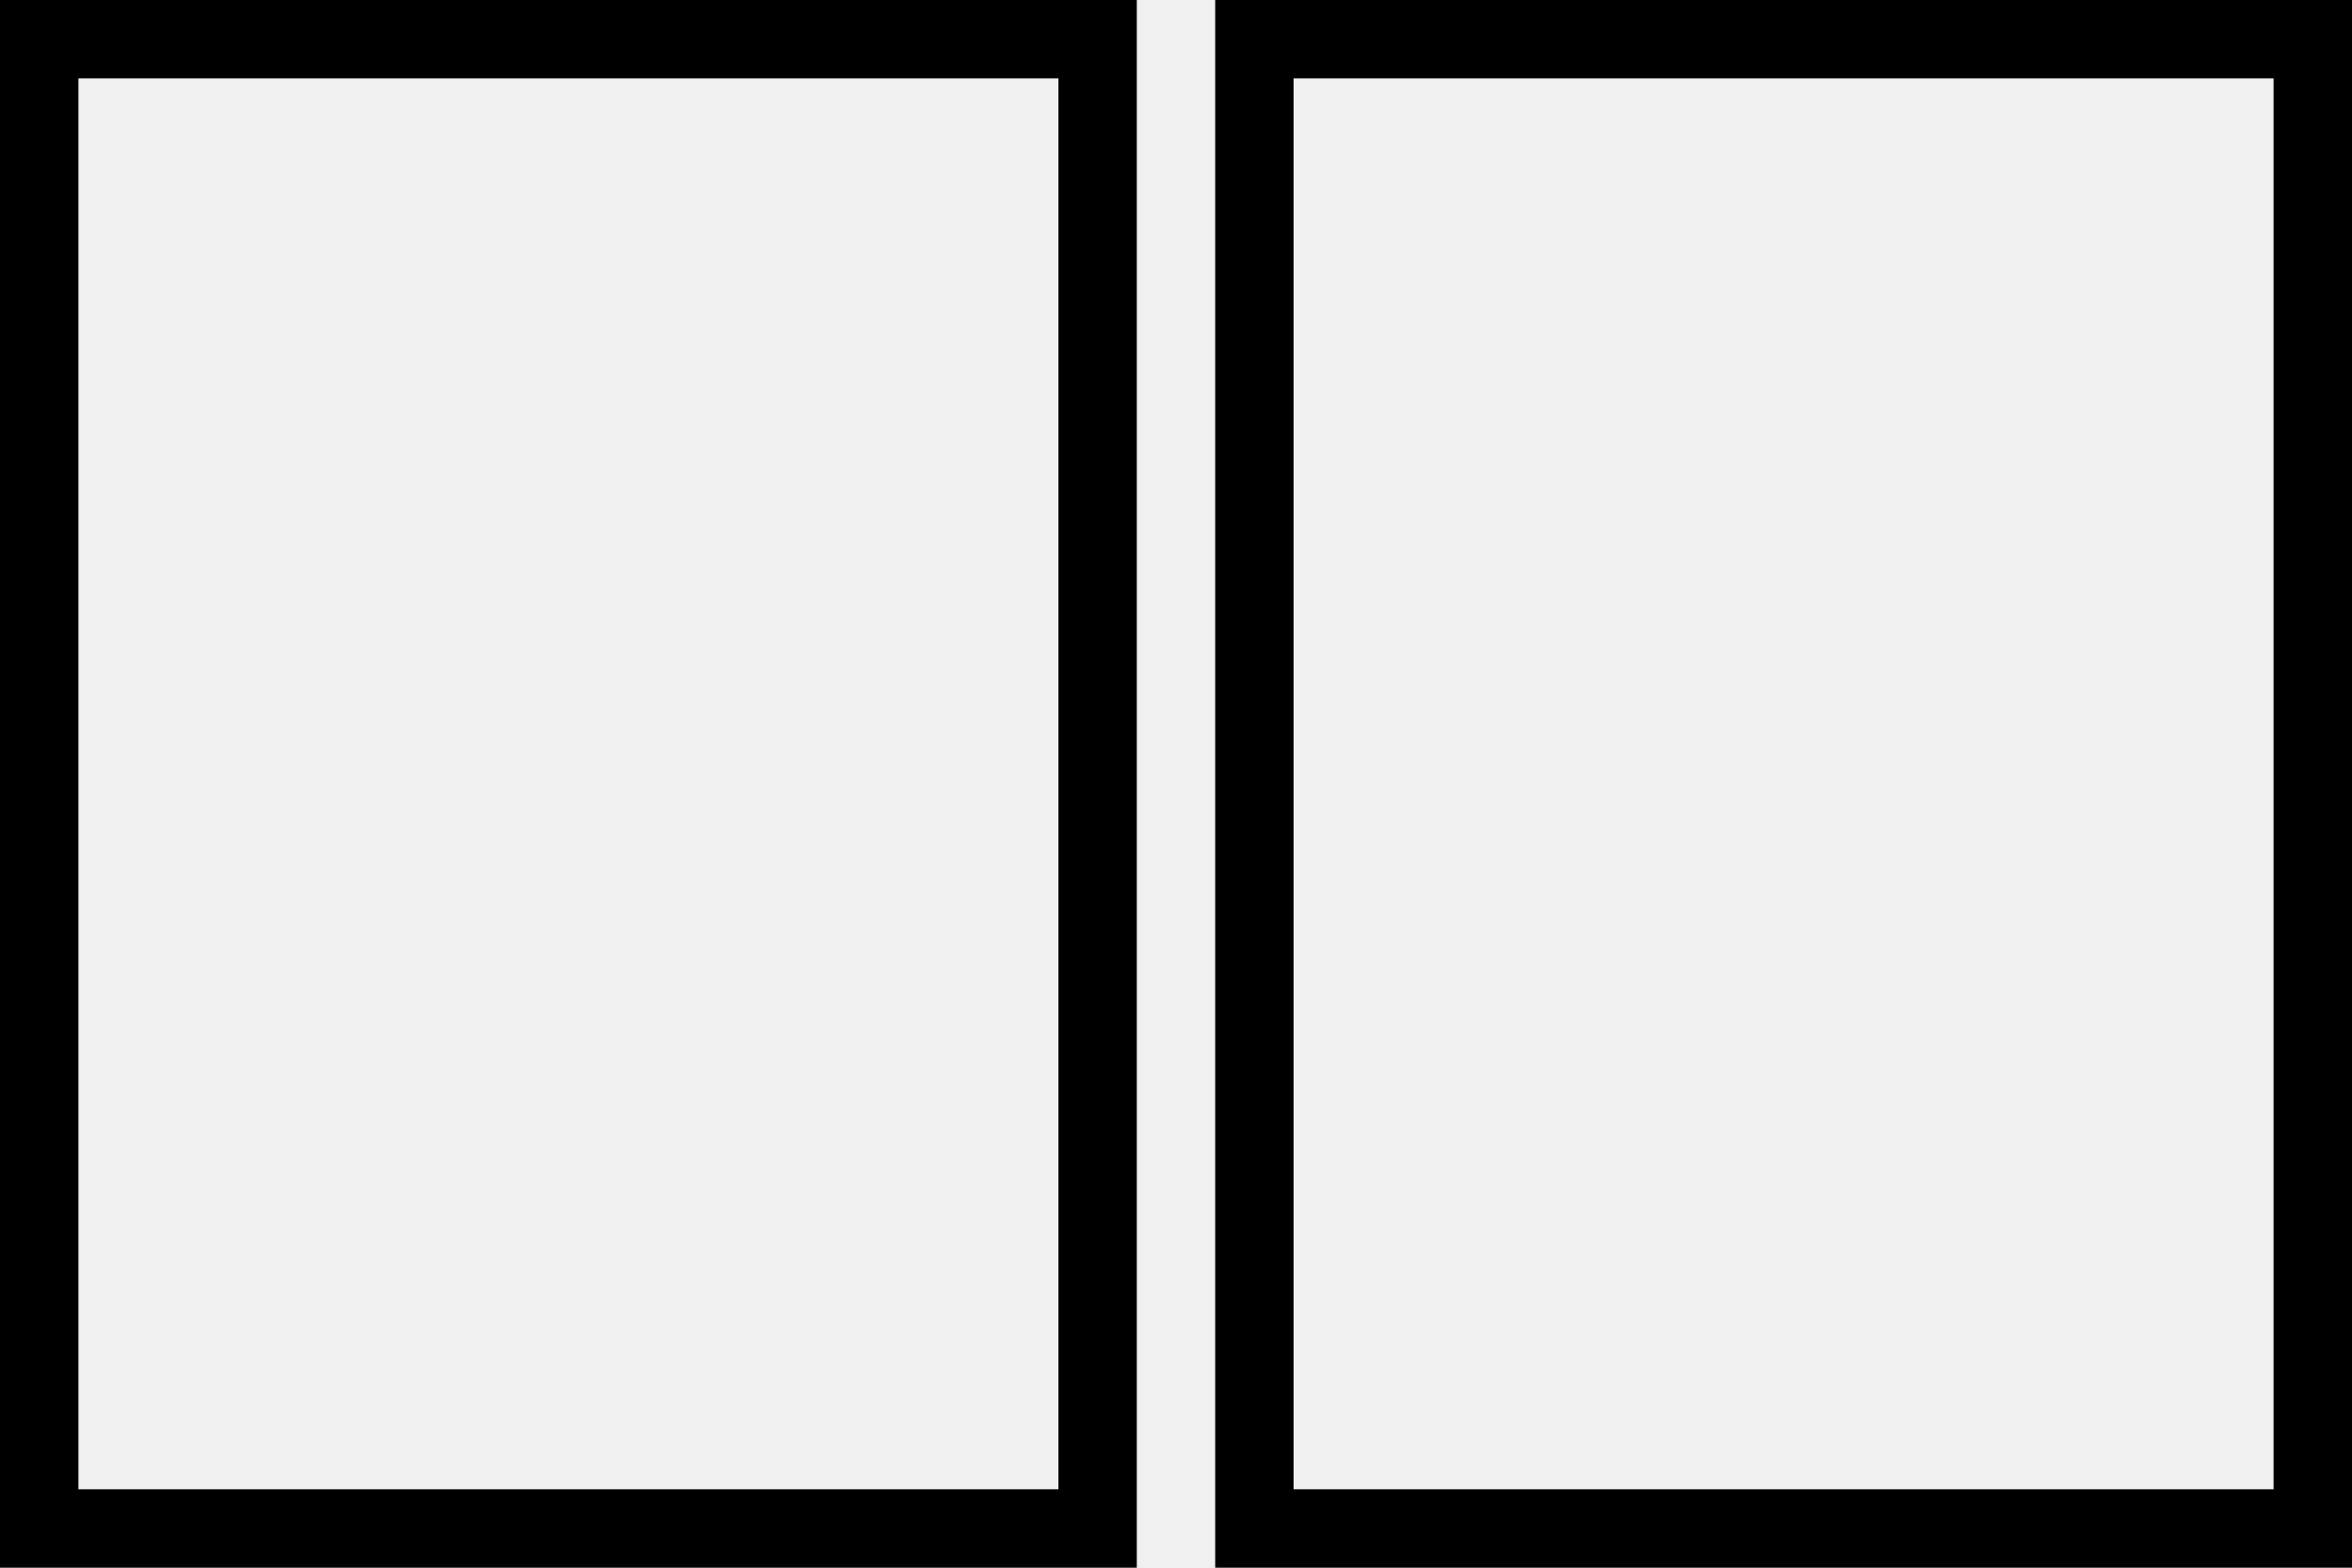
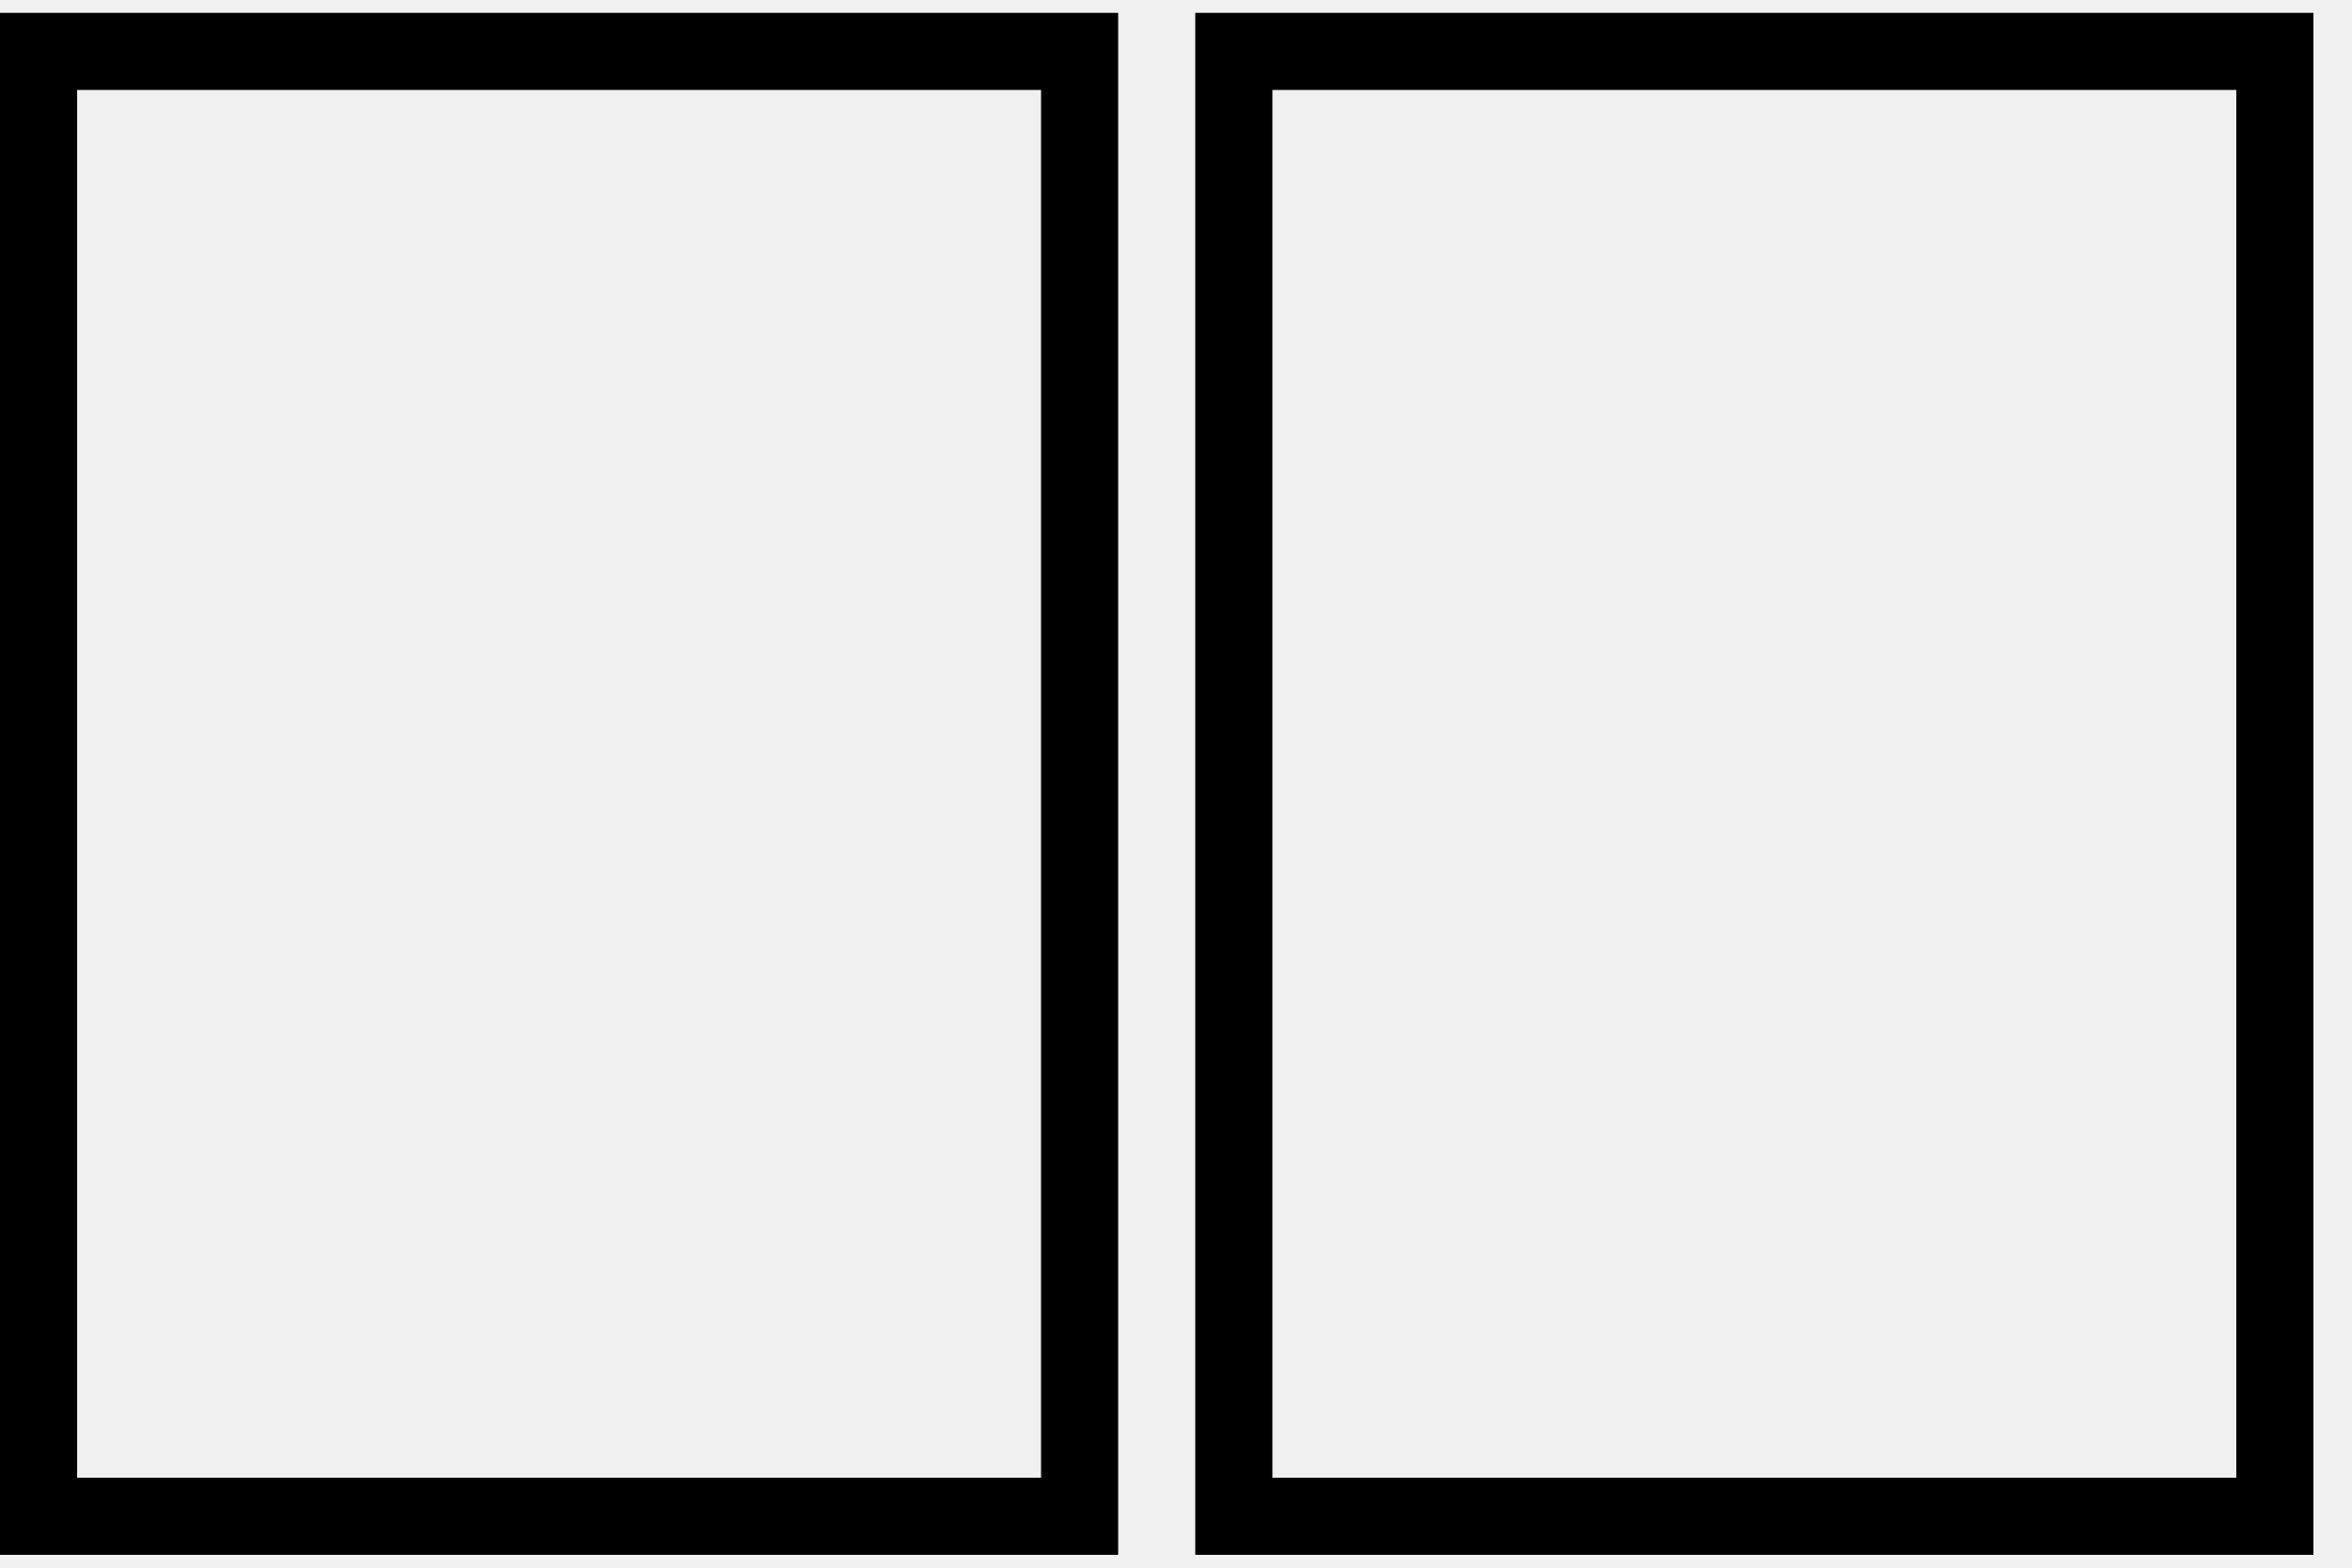
- <svg xmlns="http://www.w3.org/2000/svg" xmlns:xlink="http://www.w3.org/1999/xlink" width="60px" height="40px" viewBox="0 0 60 40" version="1.1">
+ <svg xmlns="http://www.w3.org/2000/svg" xmlns:xlink="http://www.w3.org/1999/xlink" width="60px" height="40px" viewBox="0 0 61 40" version="1.1">
  <defs>
    <rect id="path-1" x="0" y="0" width="29" height="40" />
    <mask id="mask-2" maskContentUnits="userSpaceOnUse" maskUnits="objectBoundingBox" x="0" y="0" width="29" height="40" fill="white">
      <use xlink:href="#path-1" />
    </mask>
    <rect id="path-3" x="31" y="0" width="29" height="40" />
    <mask id="mask-4" maskContentUnits="userSpaceOnUse" maskUnits="objectBoundingBox" x="0" y="0" width="29" height="40" fill="white">
      <use xlink:href="#path-3" />
    </mask>
  </defs>
  <g id="Page-1" stroke="none" stroke-width="1" fill="none" fill-rule="evenodd">
    <g id="2" stroke="#000000" stroke-width="4">
      <use id="Rectangle" mask="url(#mask-2)" xlink:href="#path-1" />
      <use id="Rectangle" mask="url(#mask-4)" xlink:href="#path-3" />
    </g>
  </g>
</svg>
